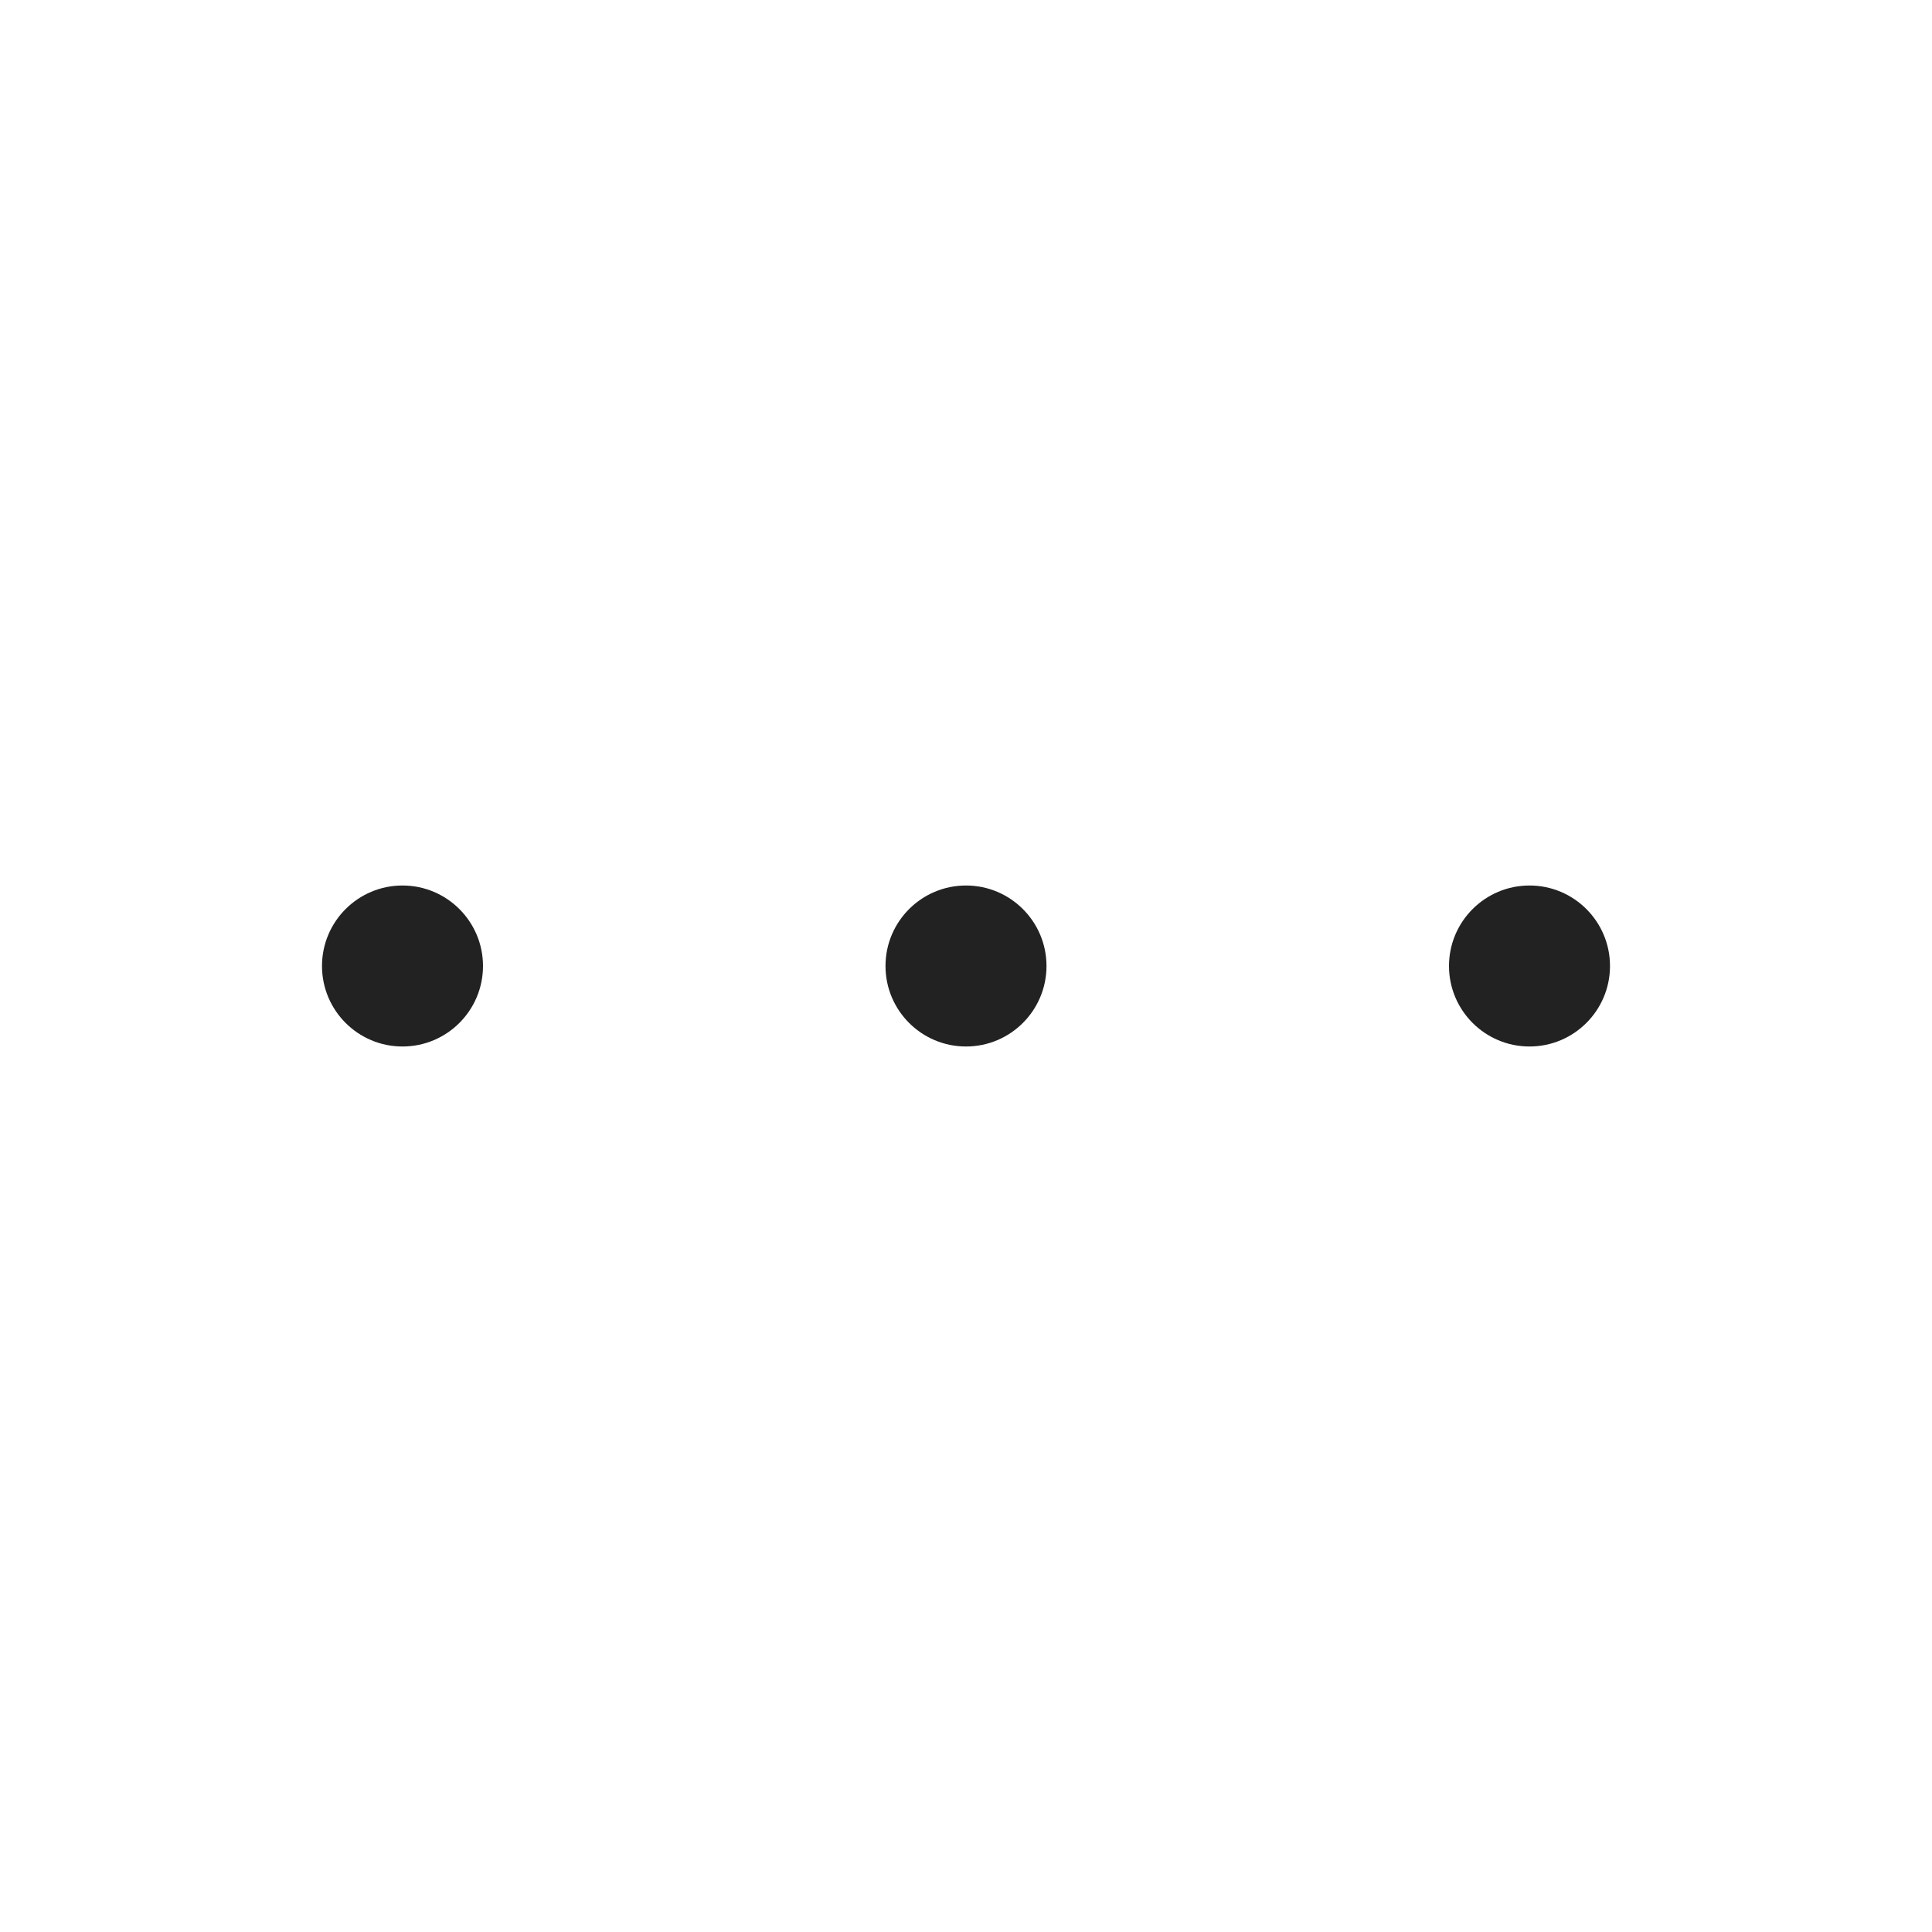
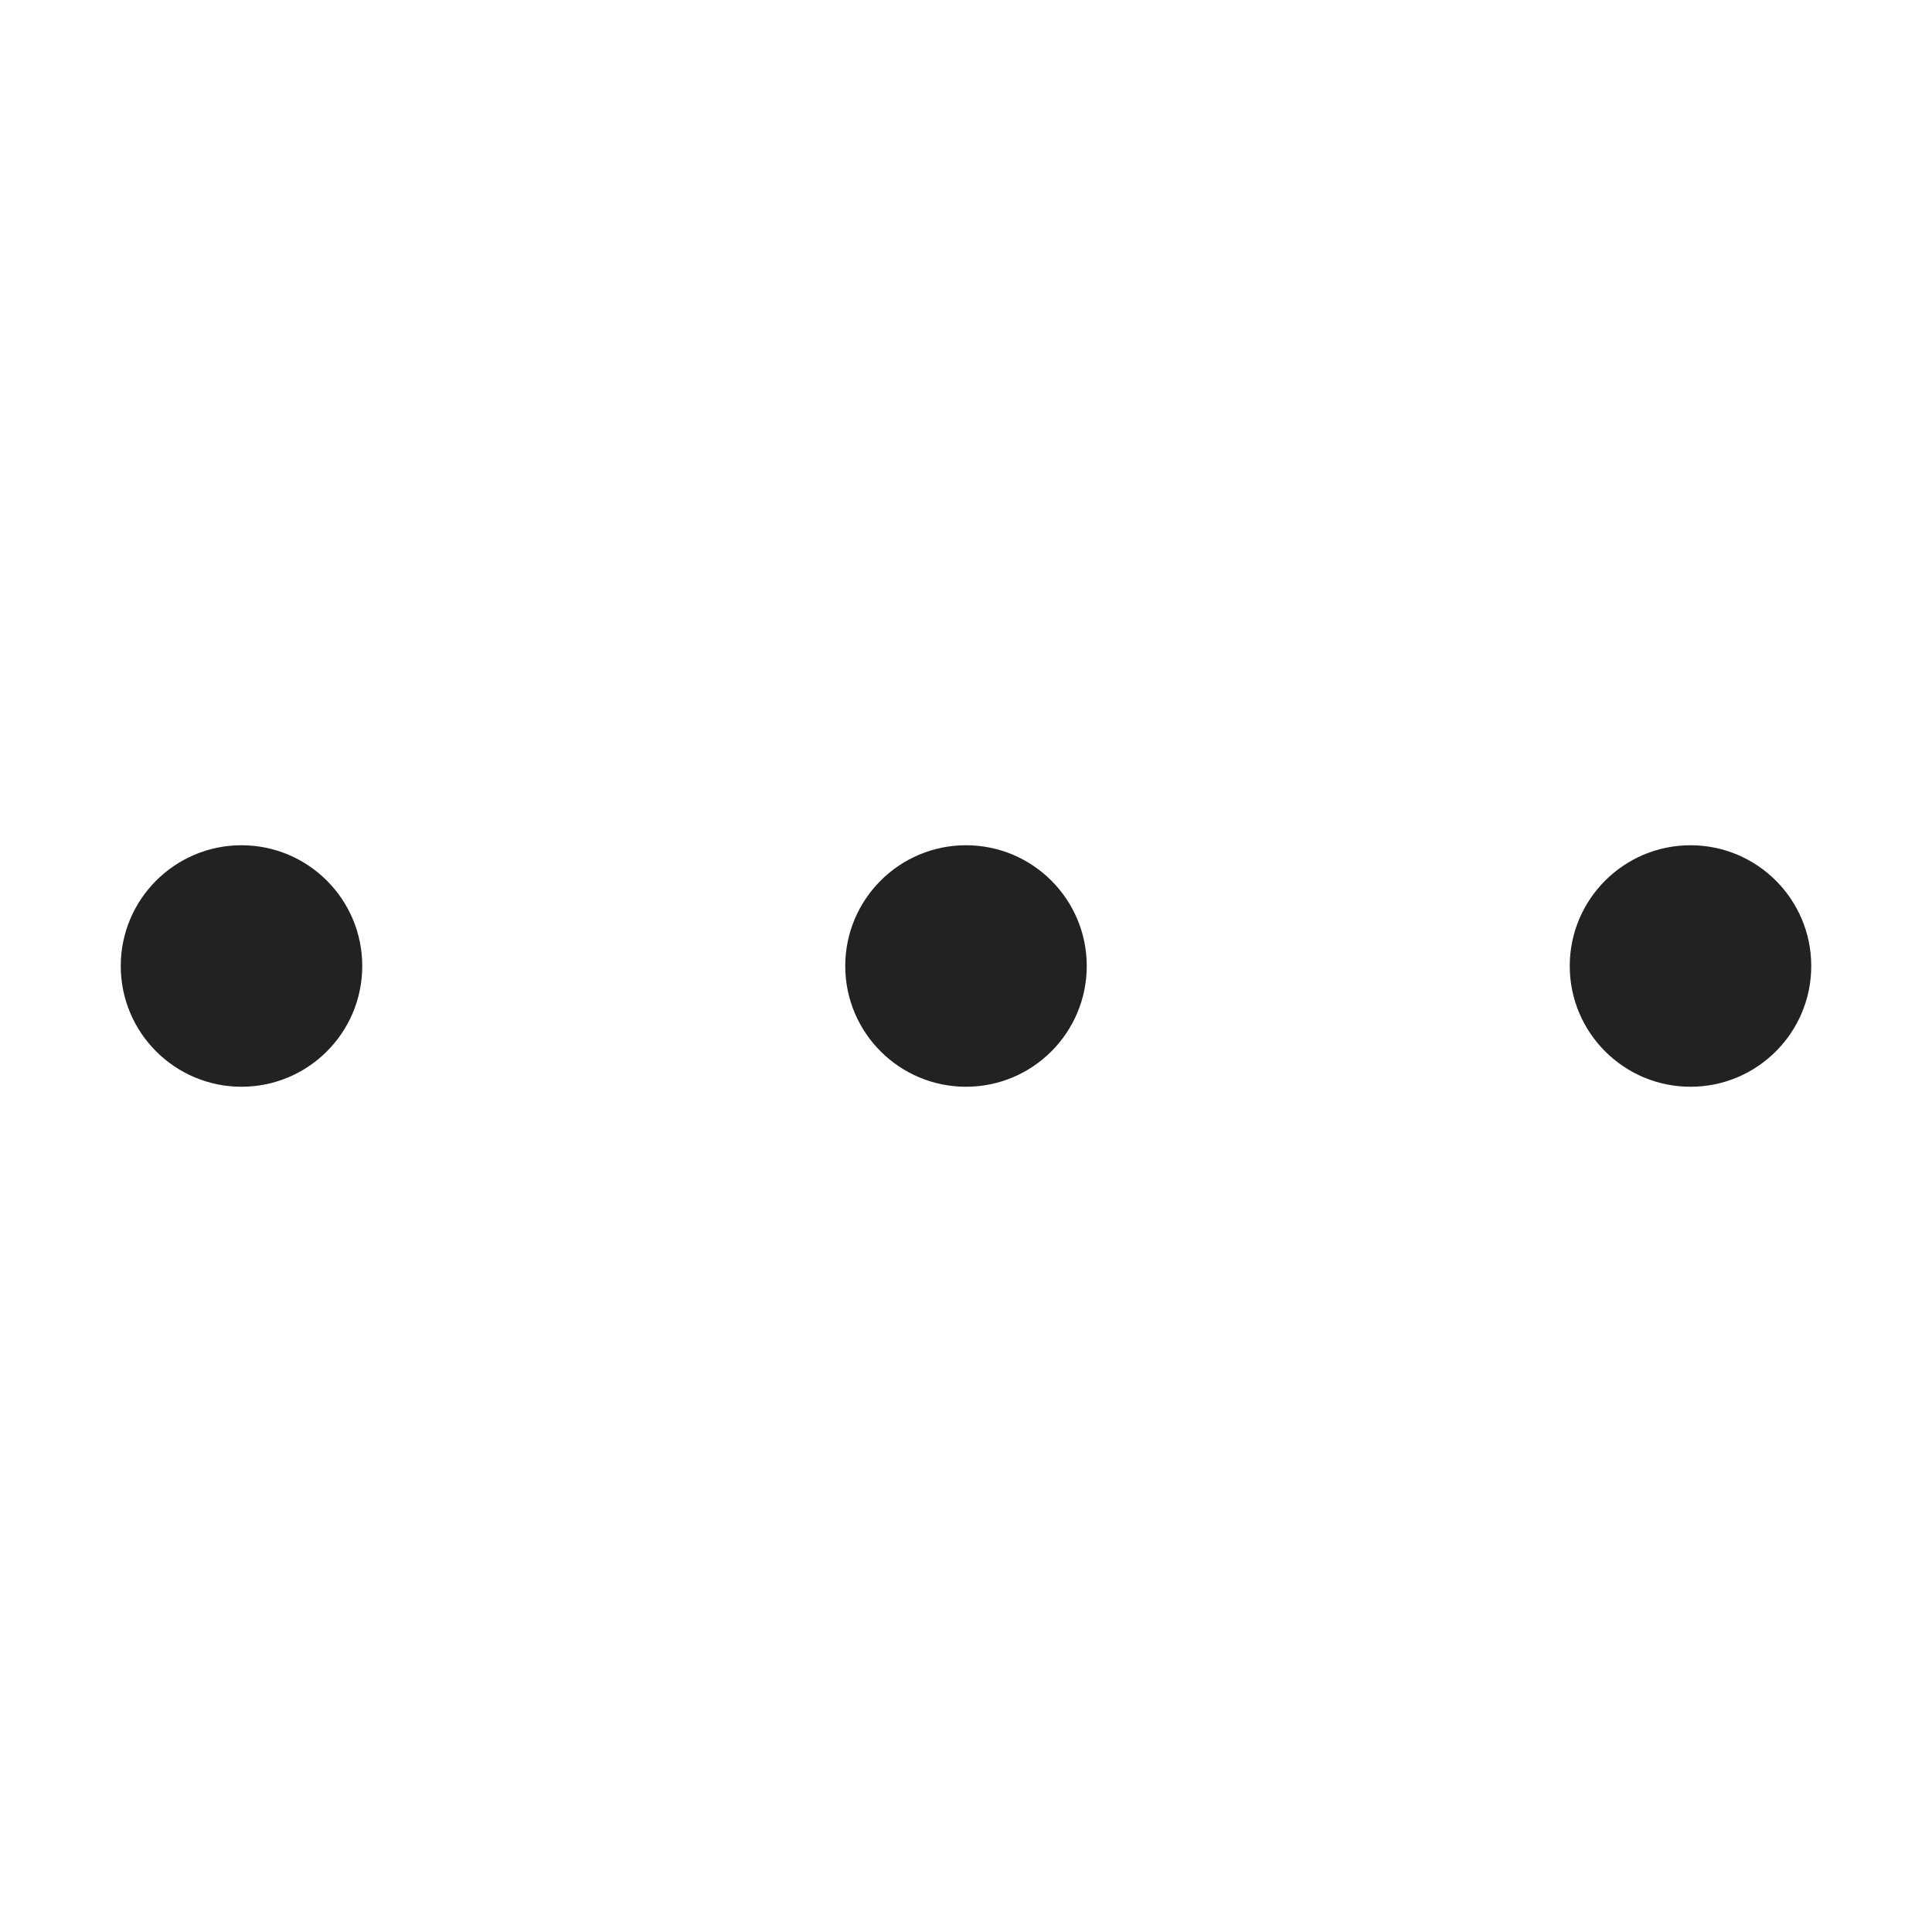
- <svg xmlns="http://www.w3.org/2000/svg" width="24" height="24" fill="none" viewBox="0 0 24 24">
-   <path fill="#222" d="M6 12c0 .552-.448 1-1 1s-1-.448-1-1 .448-1 1-1 1 .448 1 1zM13 12c0 .552-.448 1-1 1s-1-.448-1-1 .448-1 1-1 1 .448 1 1zM19 13c.552 0 1-.448 1-1s-.448-1-1-1-1 .448-1 1 .448 1 1 1z" />
+ <svg xmlns="http://www.w3.org/2000/svg" width="16" height="16" viewBox="0 0 16 16" fill="none">
+   <path d="M3 8C3 8.552 2.552 9 2 9C1.448 9 1 8.552 1 8C1 7.448 1.448 7 2 7C2.552 7 3 7.448 3 8Z" fill="#222222" />
+   <path d="M9 8C9 8.552 8.552 9 8 9C7.448 9 7 8.552 7 8C7 7.448 7.448 7 8 7C8.552 7 9 7.448 9 8Z" fill="#222222" />
+   <path d="M14 9C14.552 9 15 8.552 15 8C15 7.448 14.552 7 14 7C13.448 7 13 7.448 13 8C13 8.552 13.448 9 14 9Z" fill="#222222" />
</svg>
